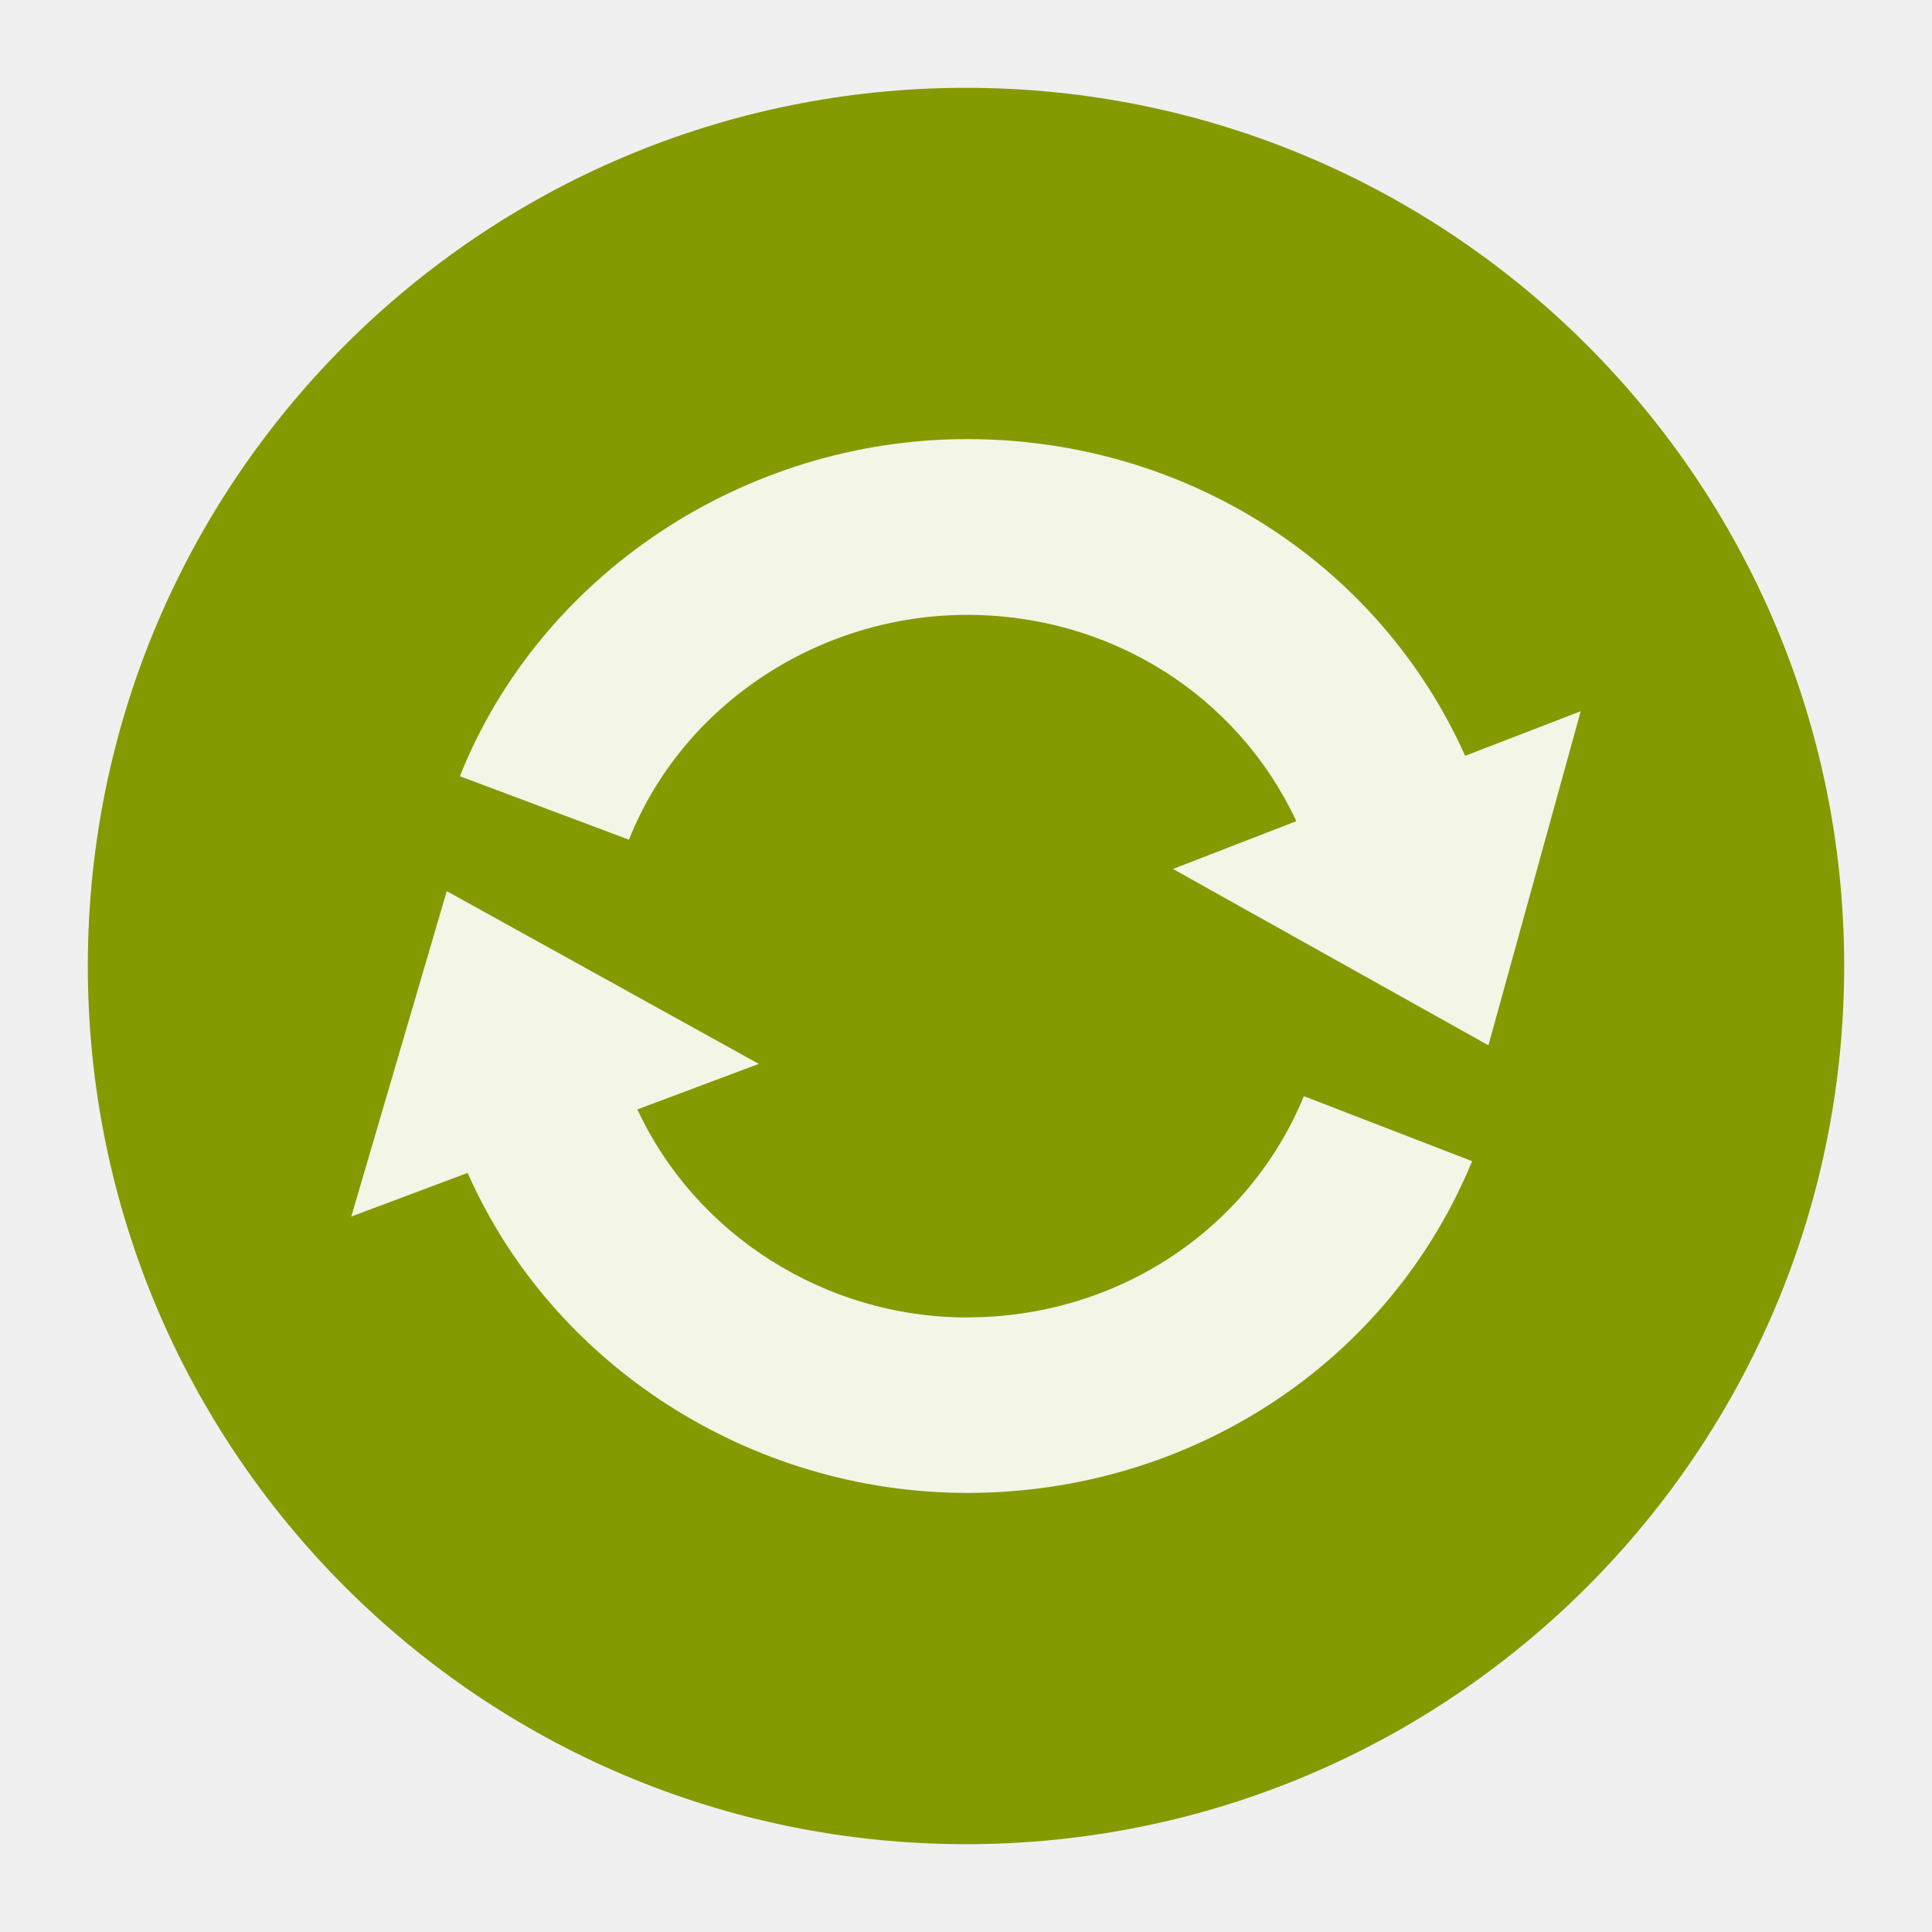
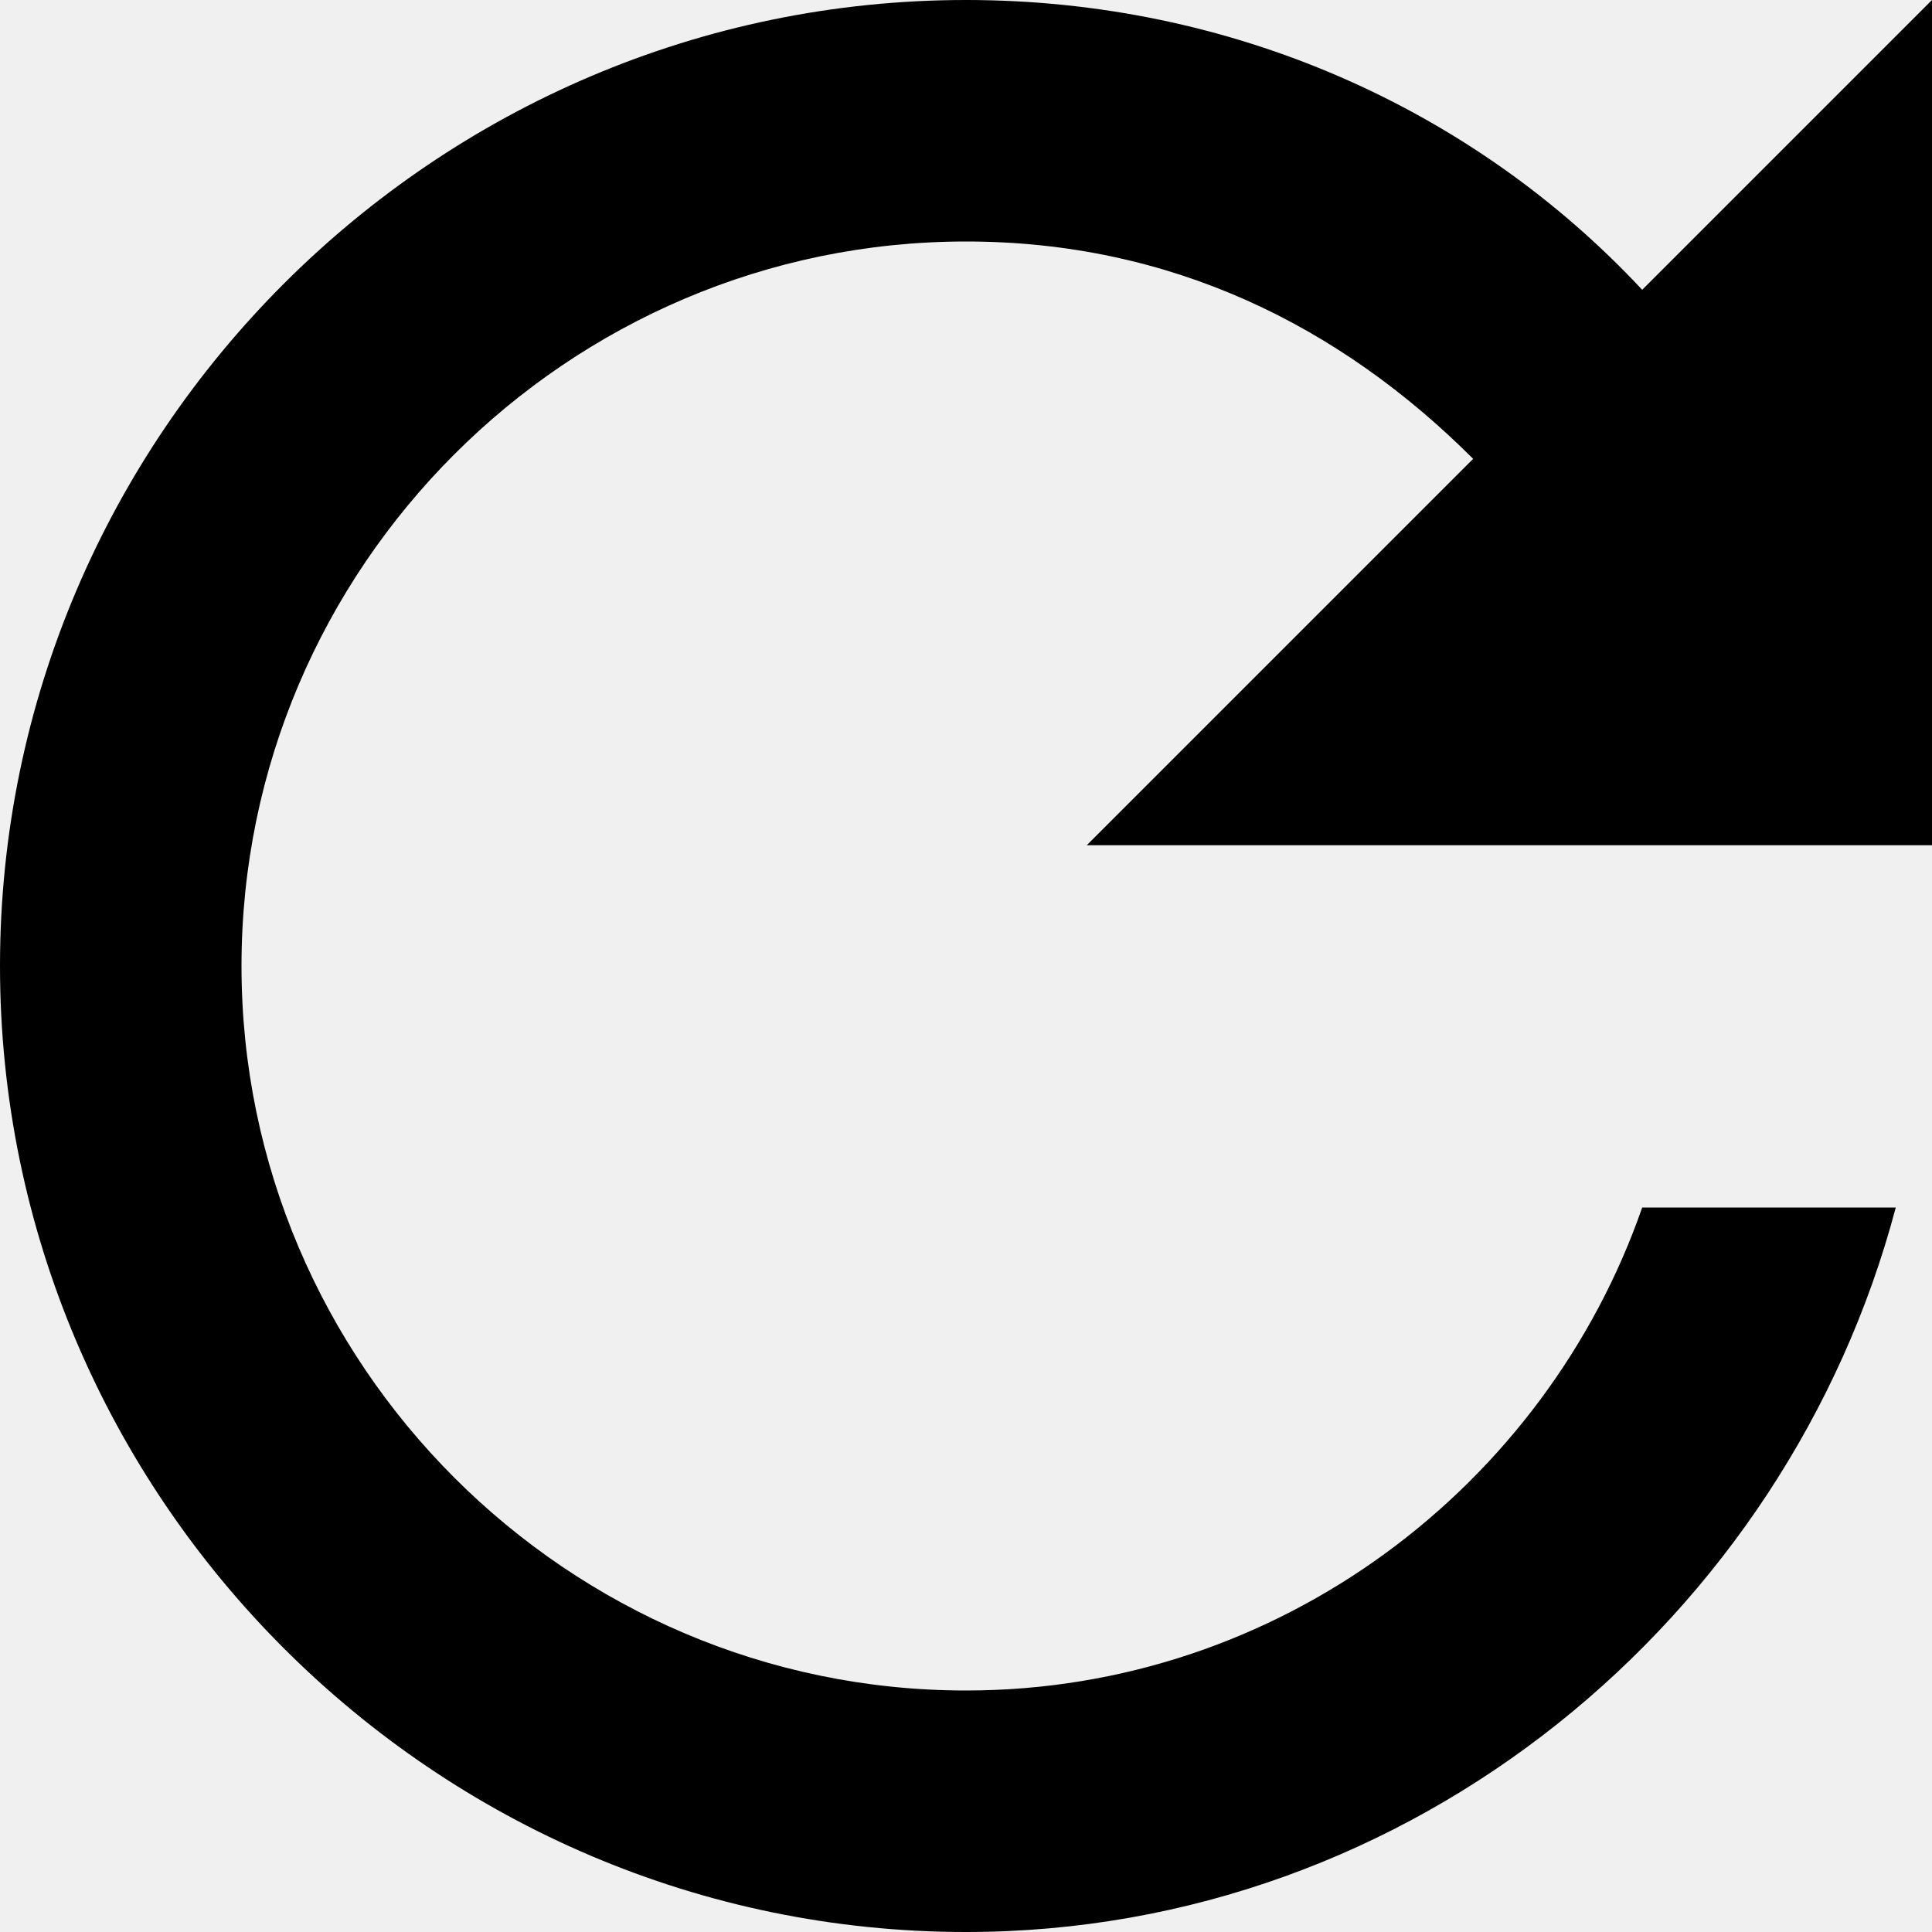
- <svg xmlns="http://www.w3.org/2000/svg" width="22" height="22" viewBox="0 0 22 22">
-   <path style="fill:#859900;fill-rule:evenodd" d="M 21,11 C 21,16.522 16.522,21 11,21 5.478,21 1,16.522 1,11 1,5.478 5.478,1 11,1 16.522,1 21,5.478 21,11 z" />
-   <g style="fill:#fff;fill-opacity:.902" transform="matrix(.93333 0 0 .96 .73333 .44)">
-     <path d="M 17.09,8.507 C 16.036,6.22 13.674,4.75 11.014,4.75 8.294,4.75 5.805,6.359 4.825,8.749 l 2.063,0.753 c 0.653,-1.598 2.312,-2.667 4.126,-2.667 1.751,0 3.299,0.955 4.016,2.447 L 13.525,9.849 17.374,11.941 18.5,7.978 z" />
-     <path d="m 11.014,15.169 c -1.737,0 -3.317,-0.987 -4.023,-2.468 L 8.472,12.161 4.665,10.112 3.5,13.972 4.92,13.454 C 5.954,15.734 8.372,17.25 11.014,17.25 c 2.731,0 5.149,-1.545 6.161,-3.935 l -2.053,-0.771 c -0.675,1.594 -2.287,2.624 -4.109,2.624 z" />
+ <svg xmlns="http://www.w3.org/2000/svg" version="1.1" id="Capa_1" x="0px" y="0px" width="408px" height="408px" viewBox="0 0 408 408" style="enable-background:new 0 0 408 408;" xml:space="preserve">
+   <g>
+     <g id="refresh">
+       <path d="M346.8,61.2C311.1,22.95,260.1,0,204,0C91.8,0,0,91.8,0,204s91.8,204,204,204c94.35,0,173.4-66.3,196.35-153H346.8    C326.4,313.65,270.3,357,204,357c-84.15,0-153-68.85-153-153c0-84.15,68.85-153,153-153c43.35,0,79.05,17.85,107.1,45.9    l-81.6,81.6H408V0L346.8,61.2z" />
+     </g>
  </g>
+   <g>
+ </g>
+   <g>
+ </g>
+   <g>
+ </g>
+   <g>
+ </g>
+   <g>
+ </g>
+   <g>
+ </g>
+   <g>
+ </g>
+   <g>
+ </g>
+   <g>
+ </g>
+   <g>
+ </g>
+   <g>
+ </g>
+   <g>
+ </g>
+   <g>
+ </g>
+   <g>
+ </g>
+   <g>
+ </g>
</svg>
